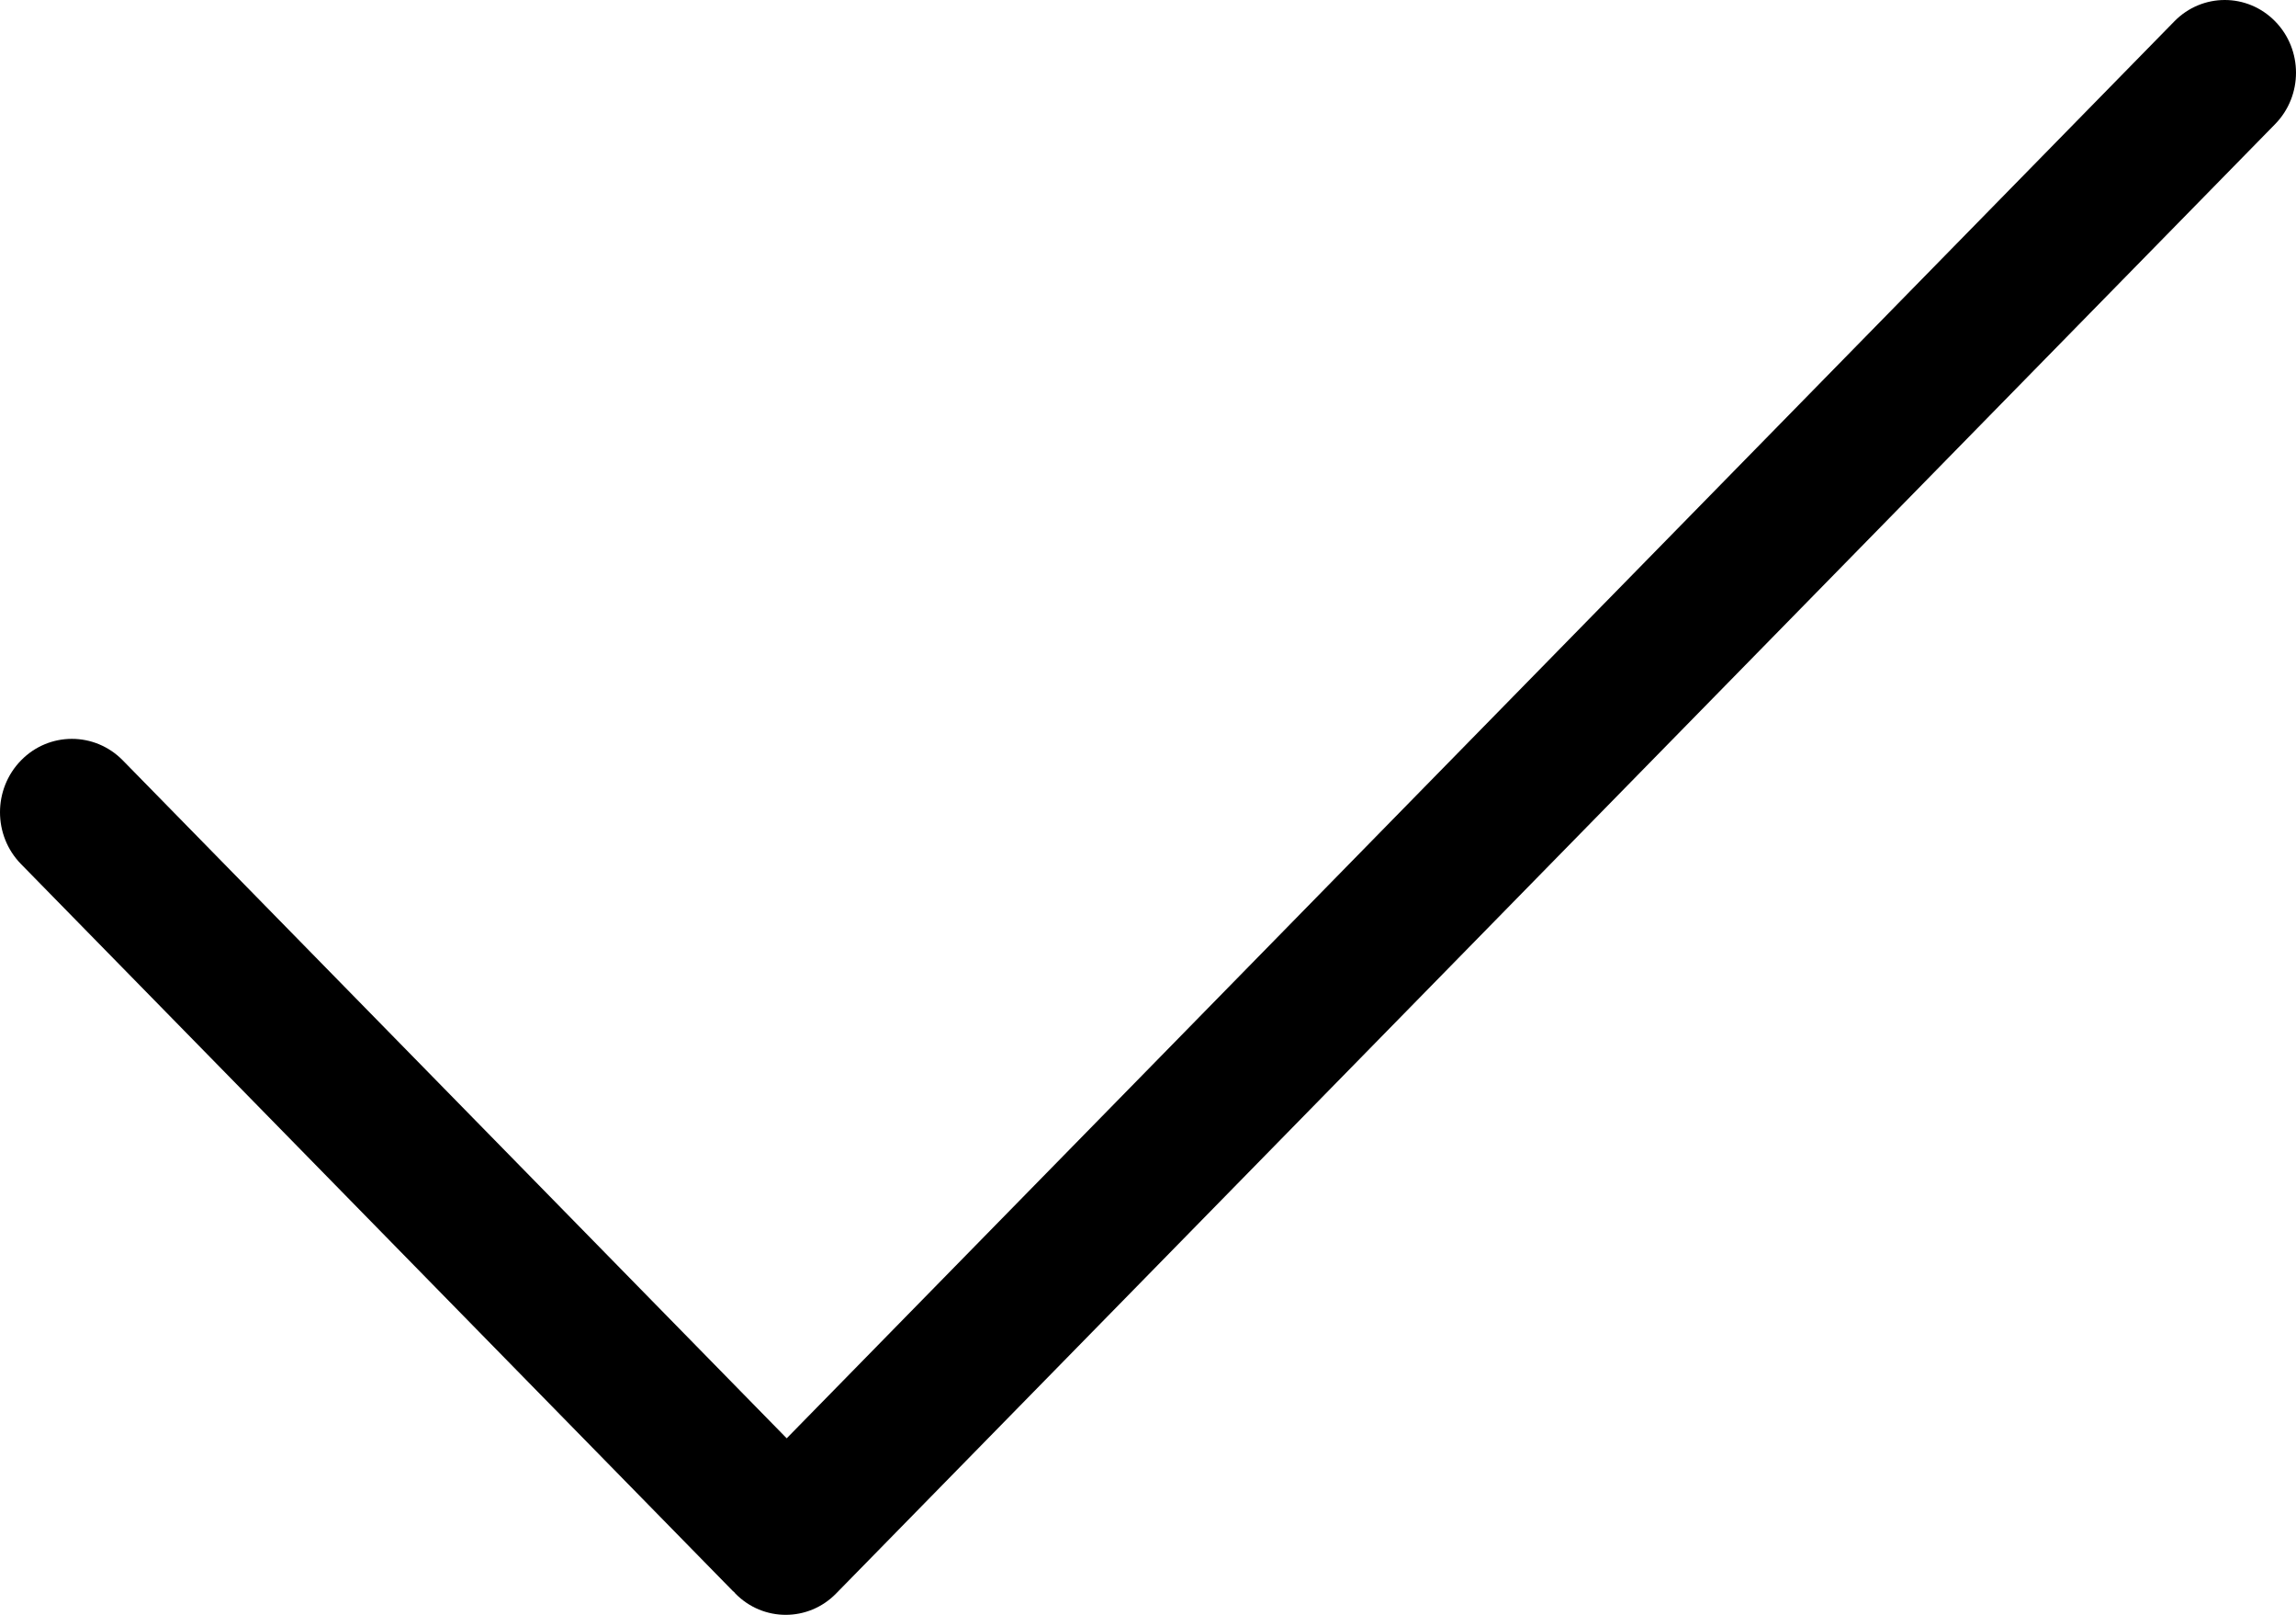
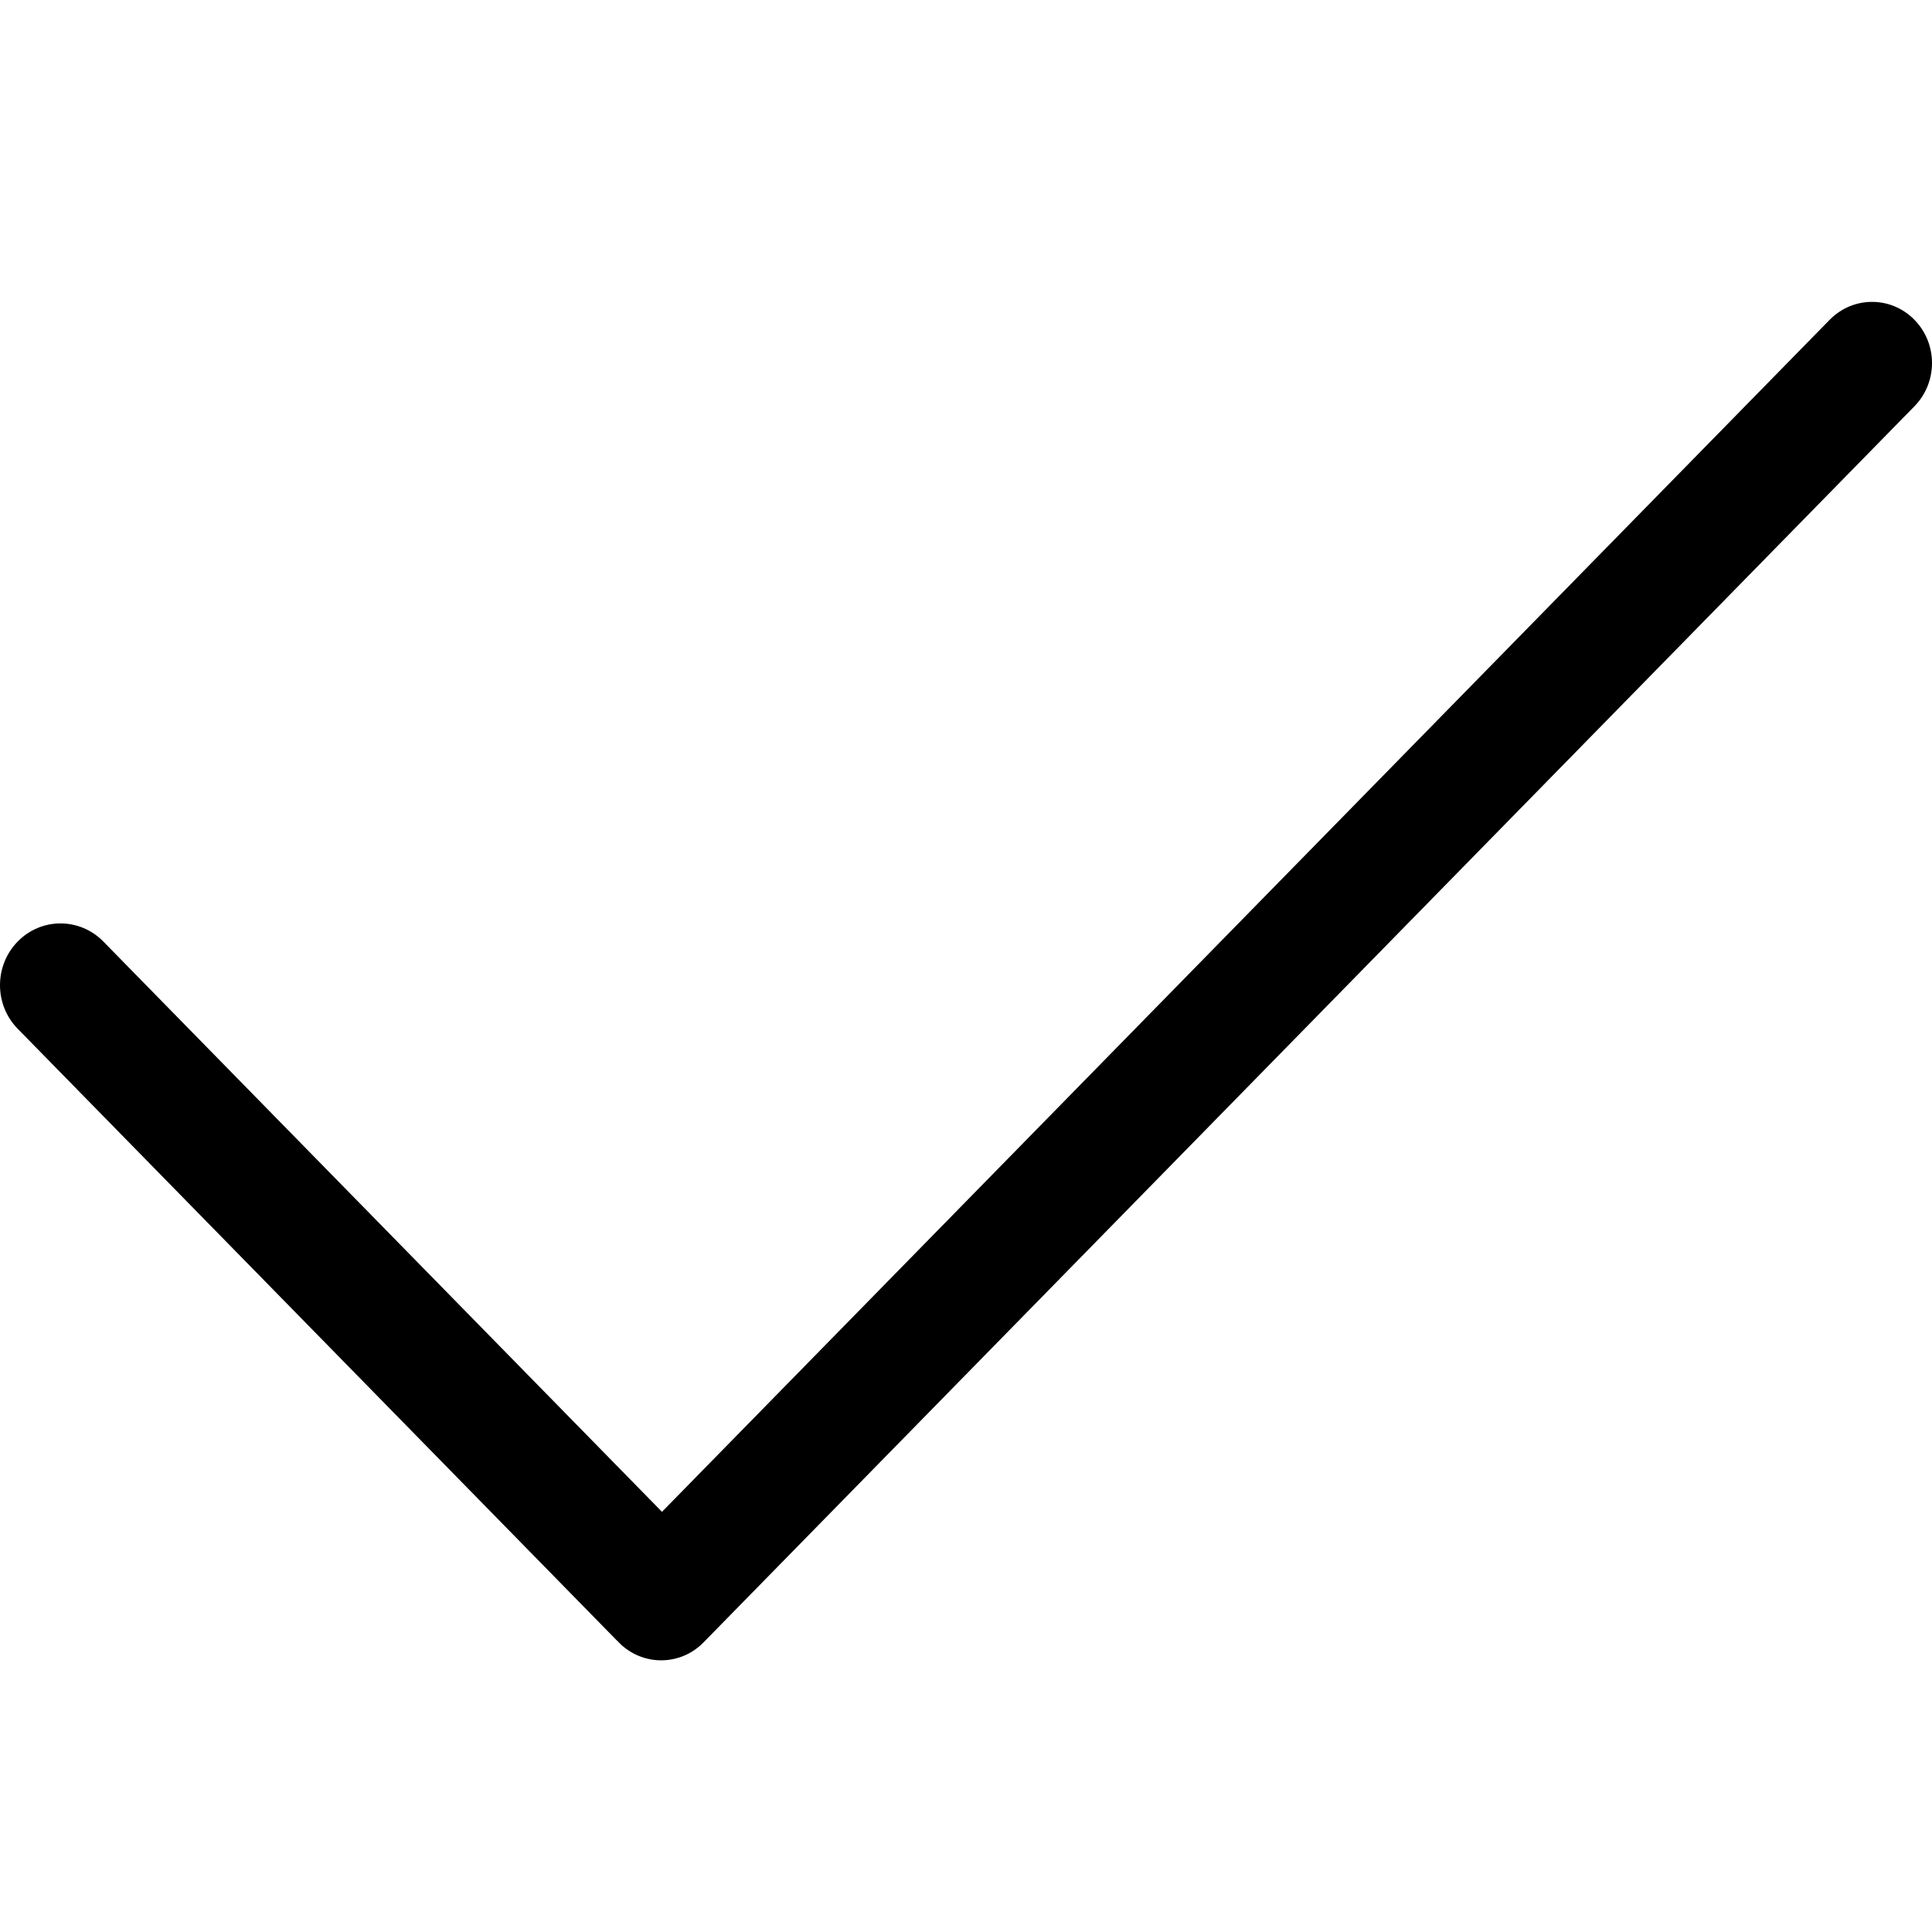
- <svg xmlns="http://www.w3.org/2000/svg" width="64px" height="45px" viewBox="0 0 64 45" version="1.1">
+ <svg xmlns="http://www.w3.org/2000/svg" width="64px" height="64px" viewBox="0 0 64 64" version="1.1">
  <defs />
  <g id="Page-1" stroke="none" stroke-width="1" fill="none" fill-rule="evenodd">
    <g id="checked" fill="#000000">
-       <path d="M63.418,0.594 C62.643,-0.198 61.386,-0.198 60.61,0.594 L21.929,40.081 L3.422,21.188 C2.638,20.39 1.369,20.39 0.588,21.188 C-0.196,21.987 -0.196,23.284 0.588,24.081 L20.428,44.337 C20.441,44.35 20.456,44.358 20.469,44.371 C20.479,44.382 20.487,44.396 20.498,44.407 C21.273,45.198 22.531,45.198 23.305,44.407 L63.418,3.459 C64.194,2.667 64.194,1.385 63.418,0.594" id="Fill-20" />
+       <path d="M63.418,10.594 C62.643,9.802 61.386,9.802 60.61,10.594 L21.929,50.081 L3.422,31.188 C2.638,30.39 1.369,30.39 0.588,31.188 C-0.196,31.987 -0.196,33.284 0.588,34.081 L20.428,54.337 C20.441,54.35 20.456,54.358 20.469,54.371 C20.479,54.382 20.487,54.396 20.498,54.407 C21.273,55.198 22.531,55.198 23.305,54.407 L63.418,13.459 C64.194,12.667 64.194,11.385 63.418,10.594" id="Fill-20" />
    </g>
  </g>
</svg>
